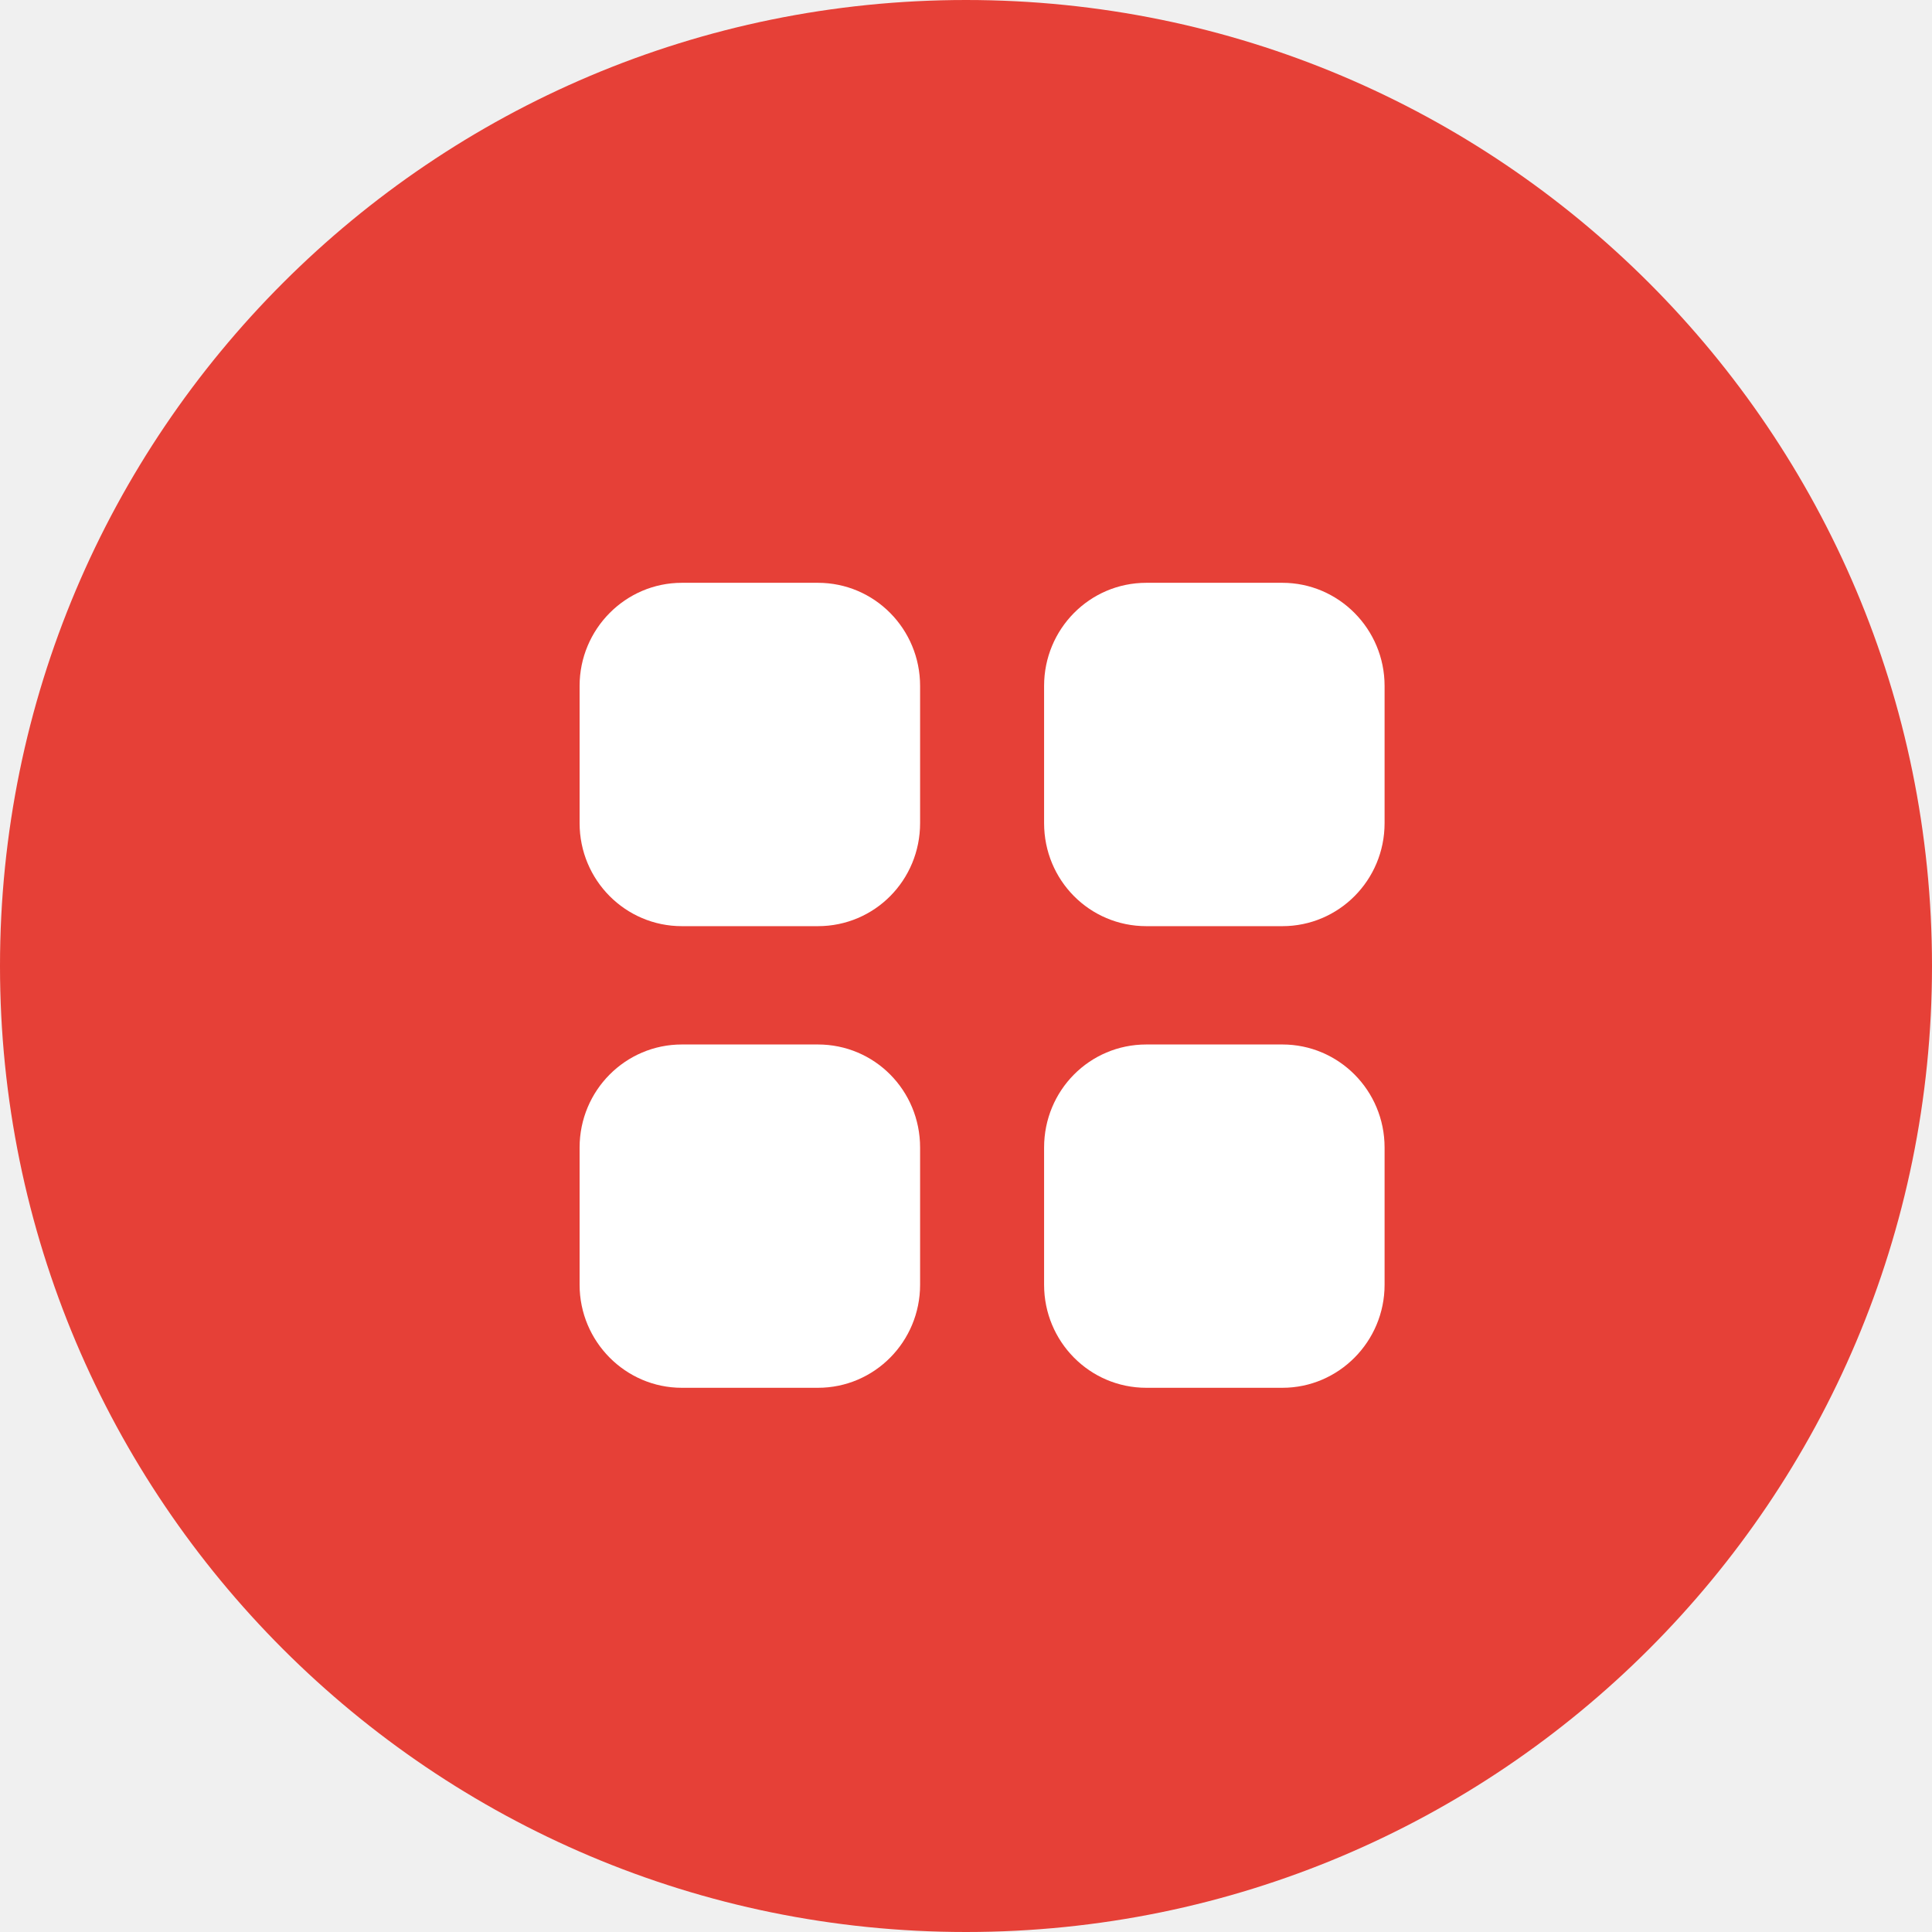
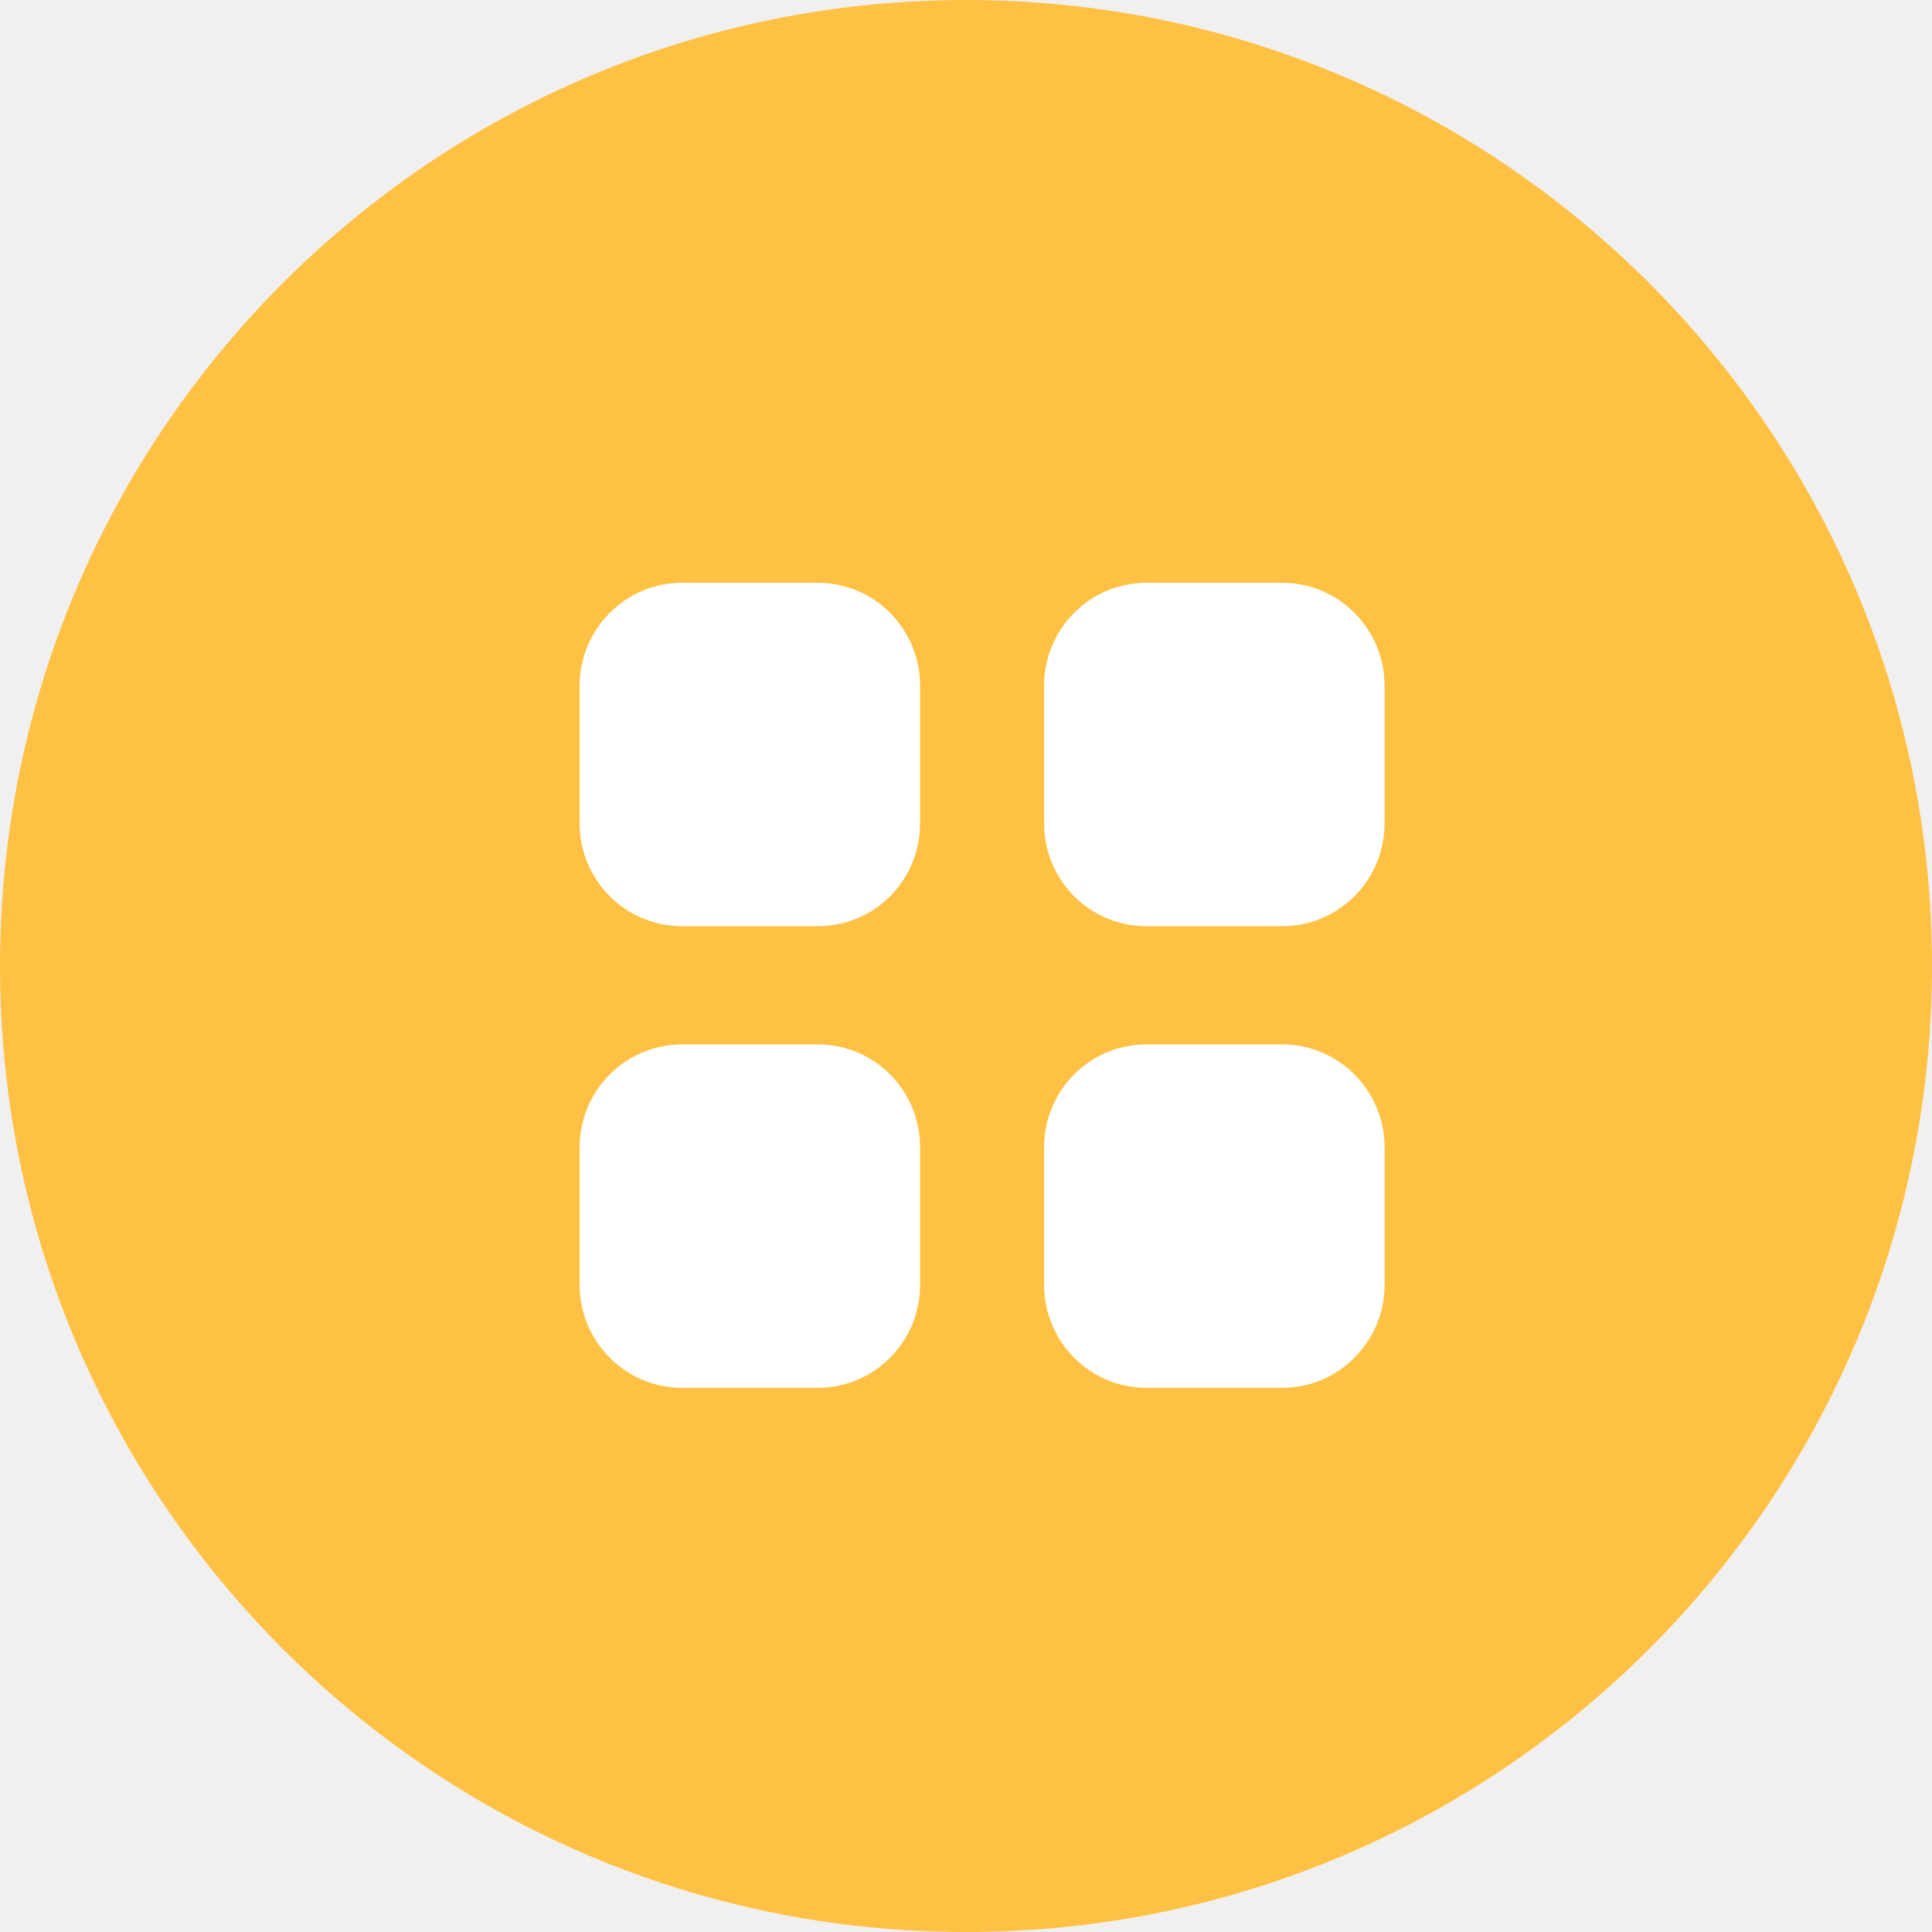
<svg xmlns="http://www.w3.org/2000/svg" width="50" height="50" viewBox="0 0 50 50" fill="none">
-   <path d="M25 50C38.807 50 50 38.807 50 25C50 11.193 38.807 0 25 0C11.193 0 0 11.193 0 25C0 38.807 11.193 50 25 50Z" fill="#E64037" />
+   <path d="M25 50C38.807 50 50 38.807 50 25C50 11.193 38.807 0 25 0C11.193 0 0 11.193 0 25C0 38.807 11.193 50 25 50Z" fill="#FFC144" />
  <path fill-rule="evenodd" clip-rule="evenodd" d="M17.646 15.083H21.167C22.635 15.083 23.812 16.281 23.812 17.751V21.302C23.812 22.781 22.635 23.969 21.167 23.969H17.646C16.188 23.969 15 22.781 15 21.302V17.751C15 16.281 16.188 15.083 17.646 15.083ZM17.646 27.031H21.167C22.635 27.031 23.812 28.22 23.812 29.699V33.25C23.812 34.718 22.635 35.916 21.167 35.916H17.646C16.188 35.916 15 34.718 15 33.25V29.699C15 28.22 16.188 27.031 17.646 27.031ZM33.188 15.083H29.667C28.198 15.083 27.021 16.281 27.021 17.751V21.302C27.021 22.781 28.198 23.969 29.667 23.969H33.188C34.646 23.969 35.833 22.781 35.833 21.302V17.751C35.833 16.281 34.646 15.083 33.188 15.083ZM29.667 27.031H33.188C34.646 27.031 35.833 28.22 35.833 29.699V33.25C35.833 34.718 34.646 35.916 33.188 35.916H29.667C28.198 35.916 27.021 34.718 27.021 33.25V29.699C27.021 28.22 28.198 27.031 29.667 27.031Z" fill="white" />
  <defs>
    <linearGradient id="paint0_linear" x1="25" y1="0" x2="25" y2="50" gradientUnits="userSpaceOnUse">
      <stop stop-color="#FFC144" />
      <stop offset="1" stop-color="#EE9A1C" />
    </linearGradient>
  </defs>
</svg>
